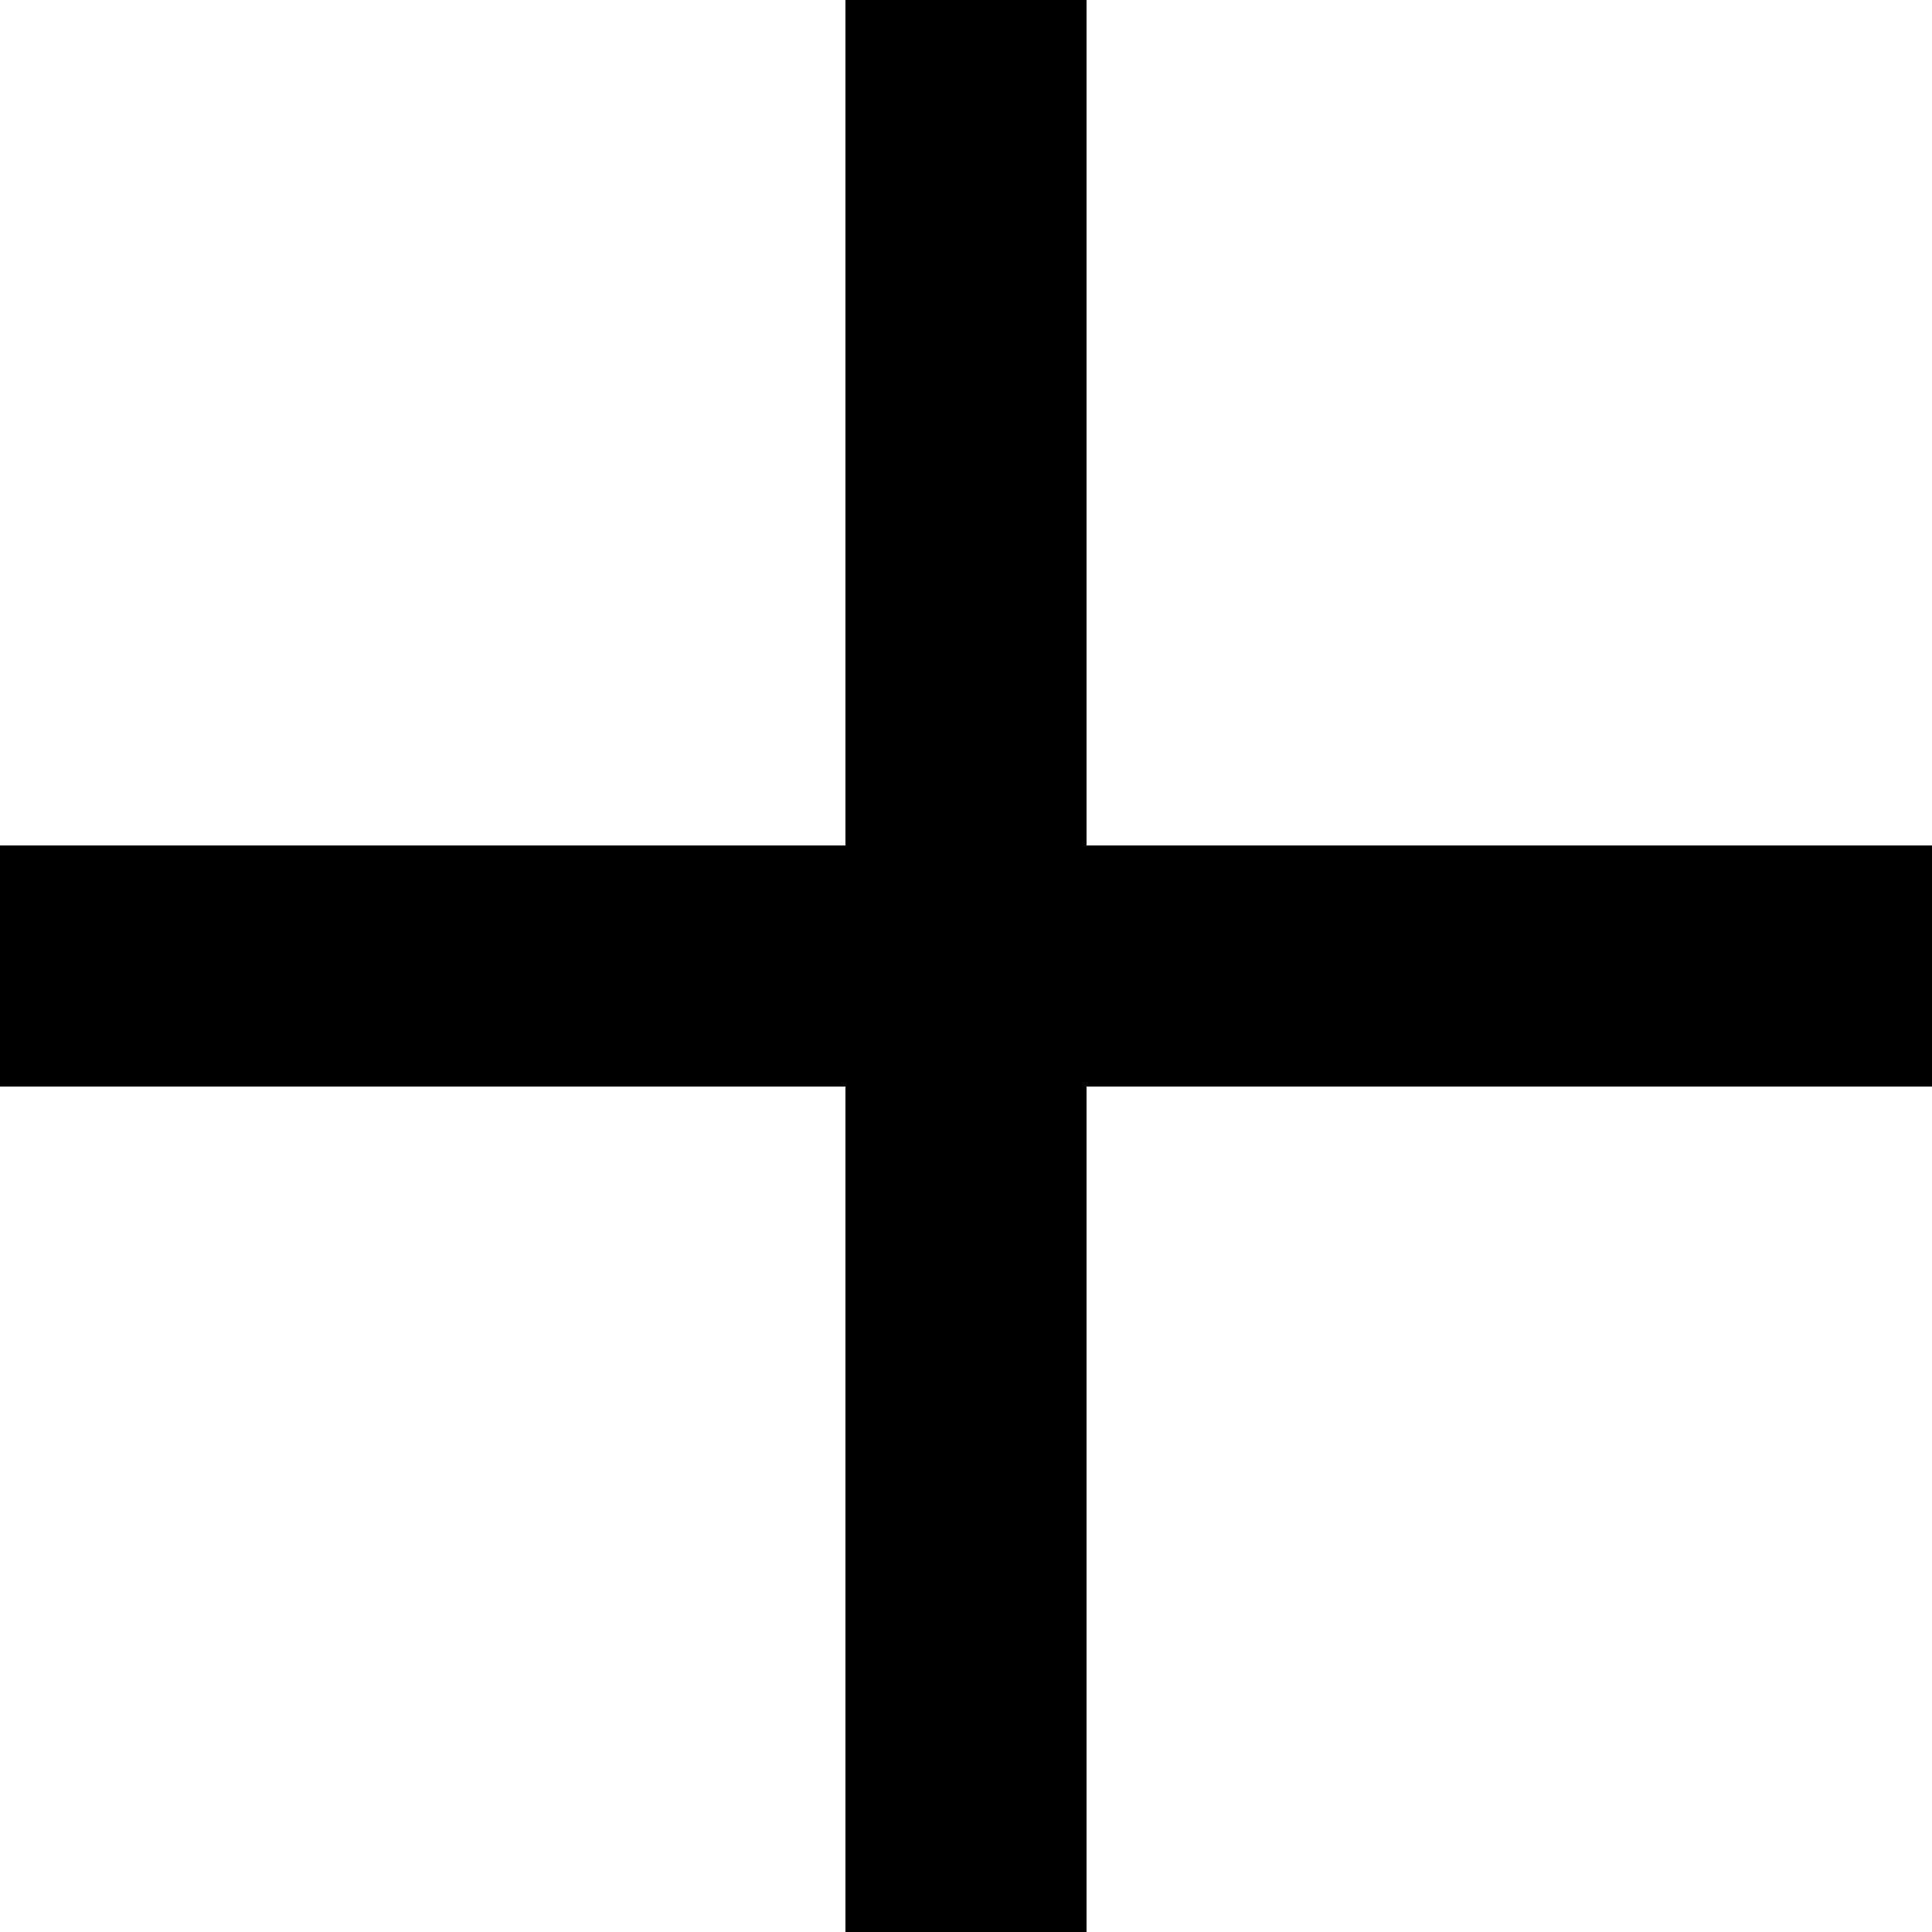
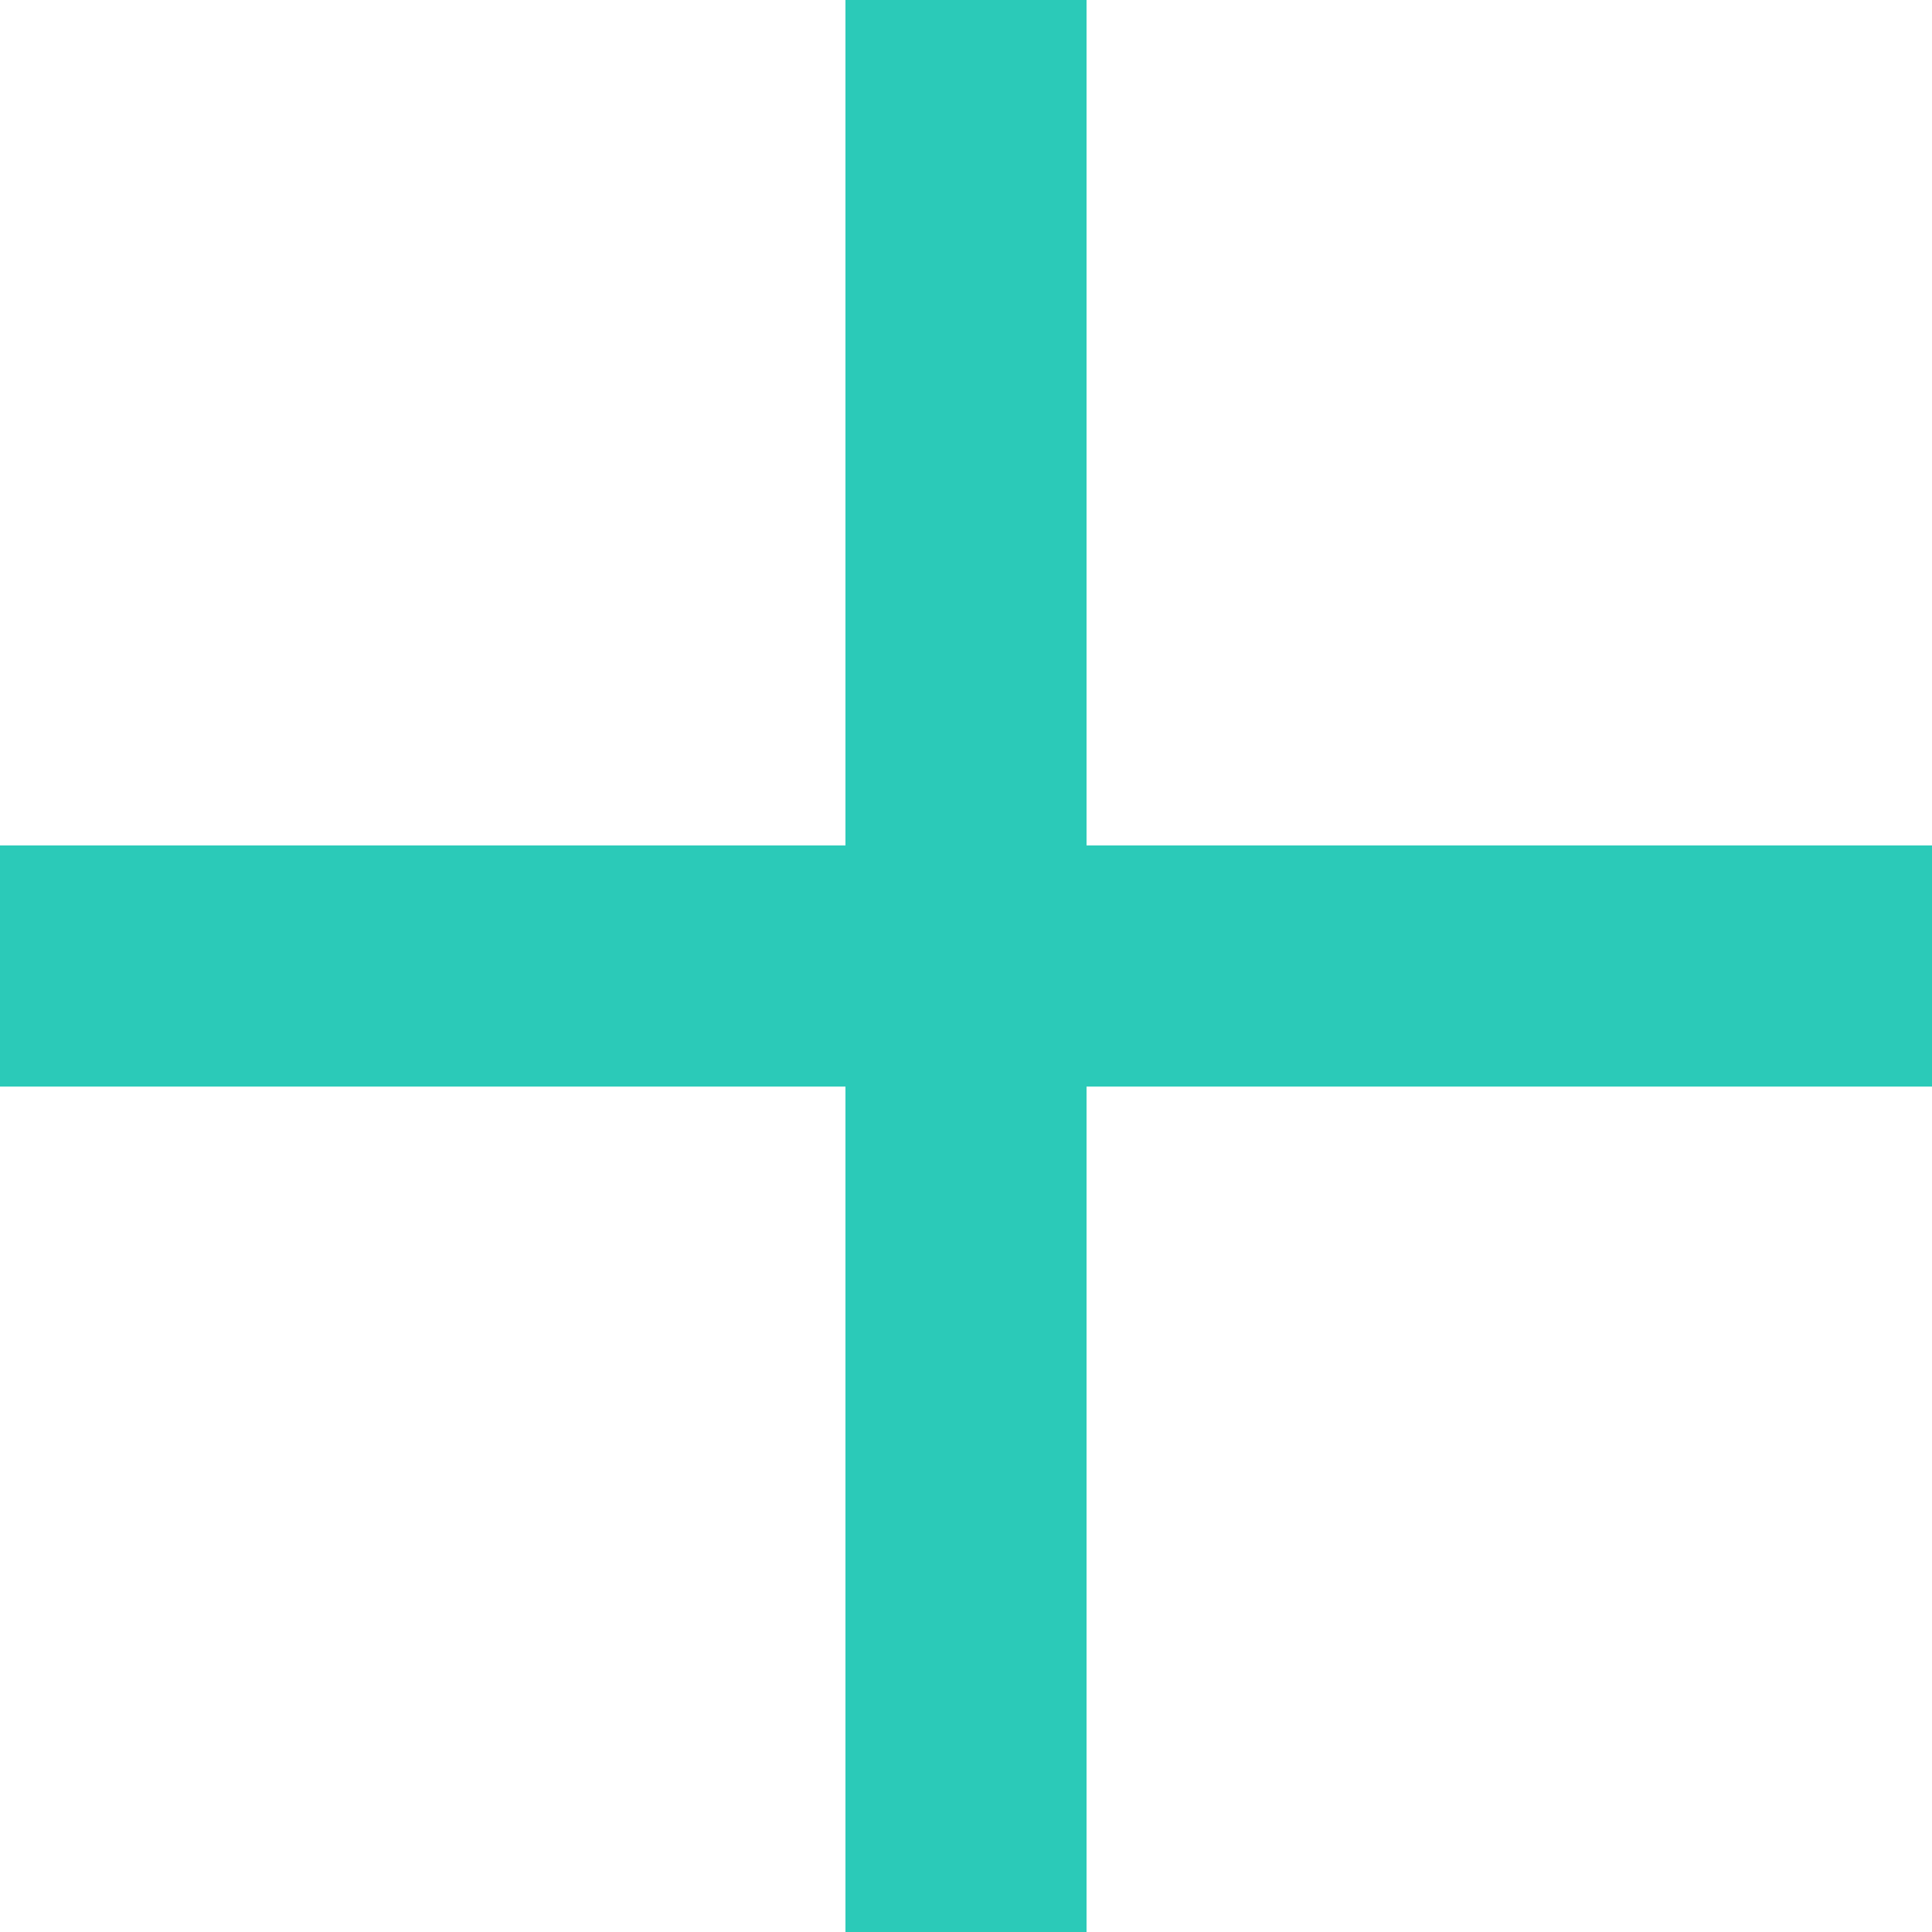
- <svg xmlns="http://www.w3.org/2000/svg" version="1.1" id="Capa_1" x="0px" y="0px" viewBox="0 0 341.4 341.4" style="enable-background:new 0 0 341.4 341.4;" xml:space="preserve">
-   <g>
-     <g>
-       <polygon points="192,149.4 192,0 149.4,0 149.4,149.4 0,149.4 0,192 149.4,192 149.4,341.4 192,341.4 192,192 341.4,192     341.4,149.4   " />
-     </g>
+ <svg xmlns="http://www.w3.org/2000/svg" id="SvgjsSvg1001" width="288" height="288" version="1.1">
+   <defs id="SvgjsDefs1002" />
+   <g id="SvgjsG1008" transform="matrix(1,0,0,1,0,0)">
+     <svg enable-background="new 0 0 341.4 341.4" viewBox="0 0 341.4 341.4" width="288" height="288">
+       <polygon points="192 149.4 192 0 149.4 0 149.4 149.4 0 149.4 0 192 149.4 192 149.4 341.4 192 341.4 192 192 341.4 192 341.4 149.4" fill="#2bcab8" class="color000 svgShape" />
+     </svg>
  </g>
-   <g>
- </g>
-   <g>
- </g>
-   <g>
- </g>
-   <g>
- </g>
-   <g>
- </g>
-   <g>
- </g>
-   <g>
- </g>
-   <g>
- </g>
-   <g>
- </g>
-   <g>
- </g>
-   <g>
- </g>
-   <g>
- </g>
-   <g>
- </g>
-   <g>
- </g>
-   <g>
- </g>
</svg>
